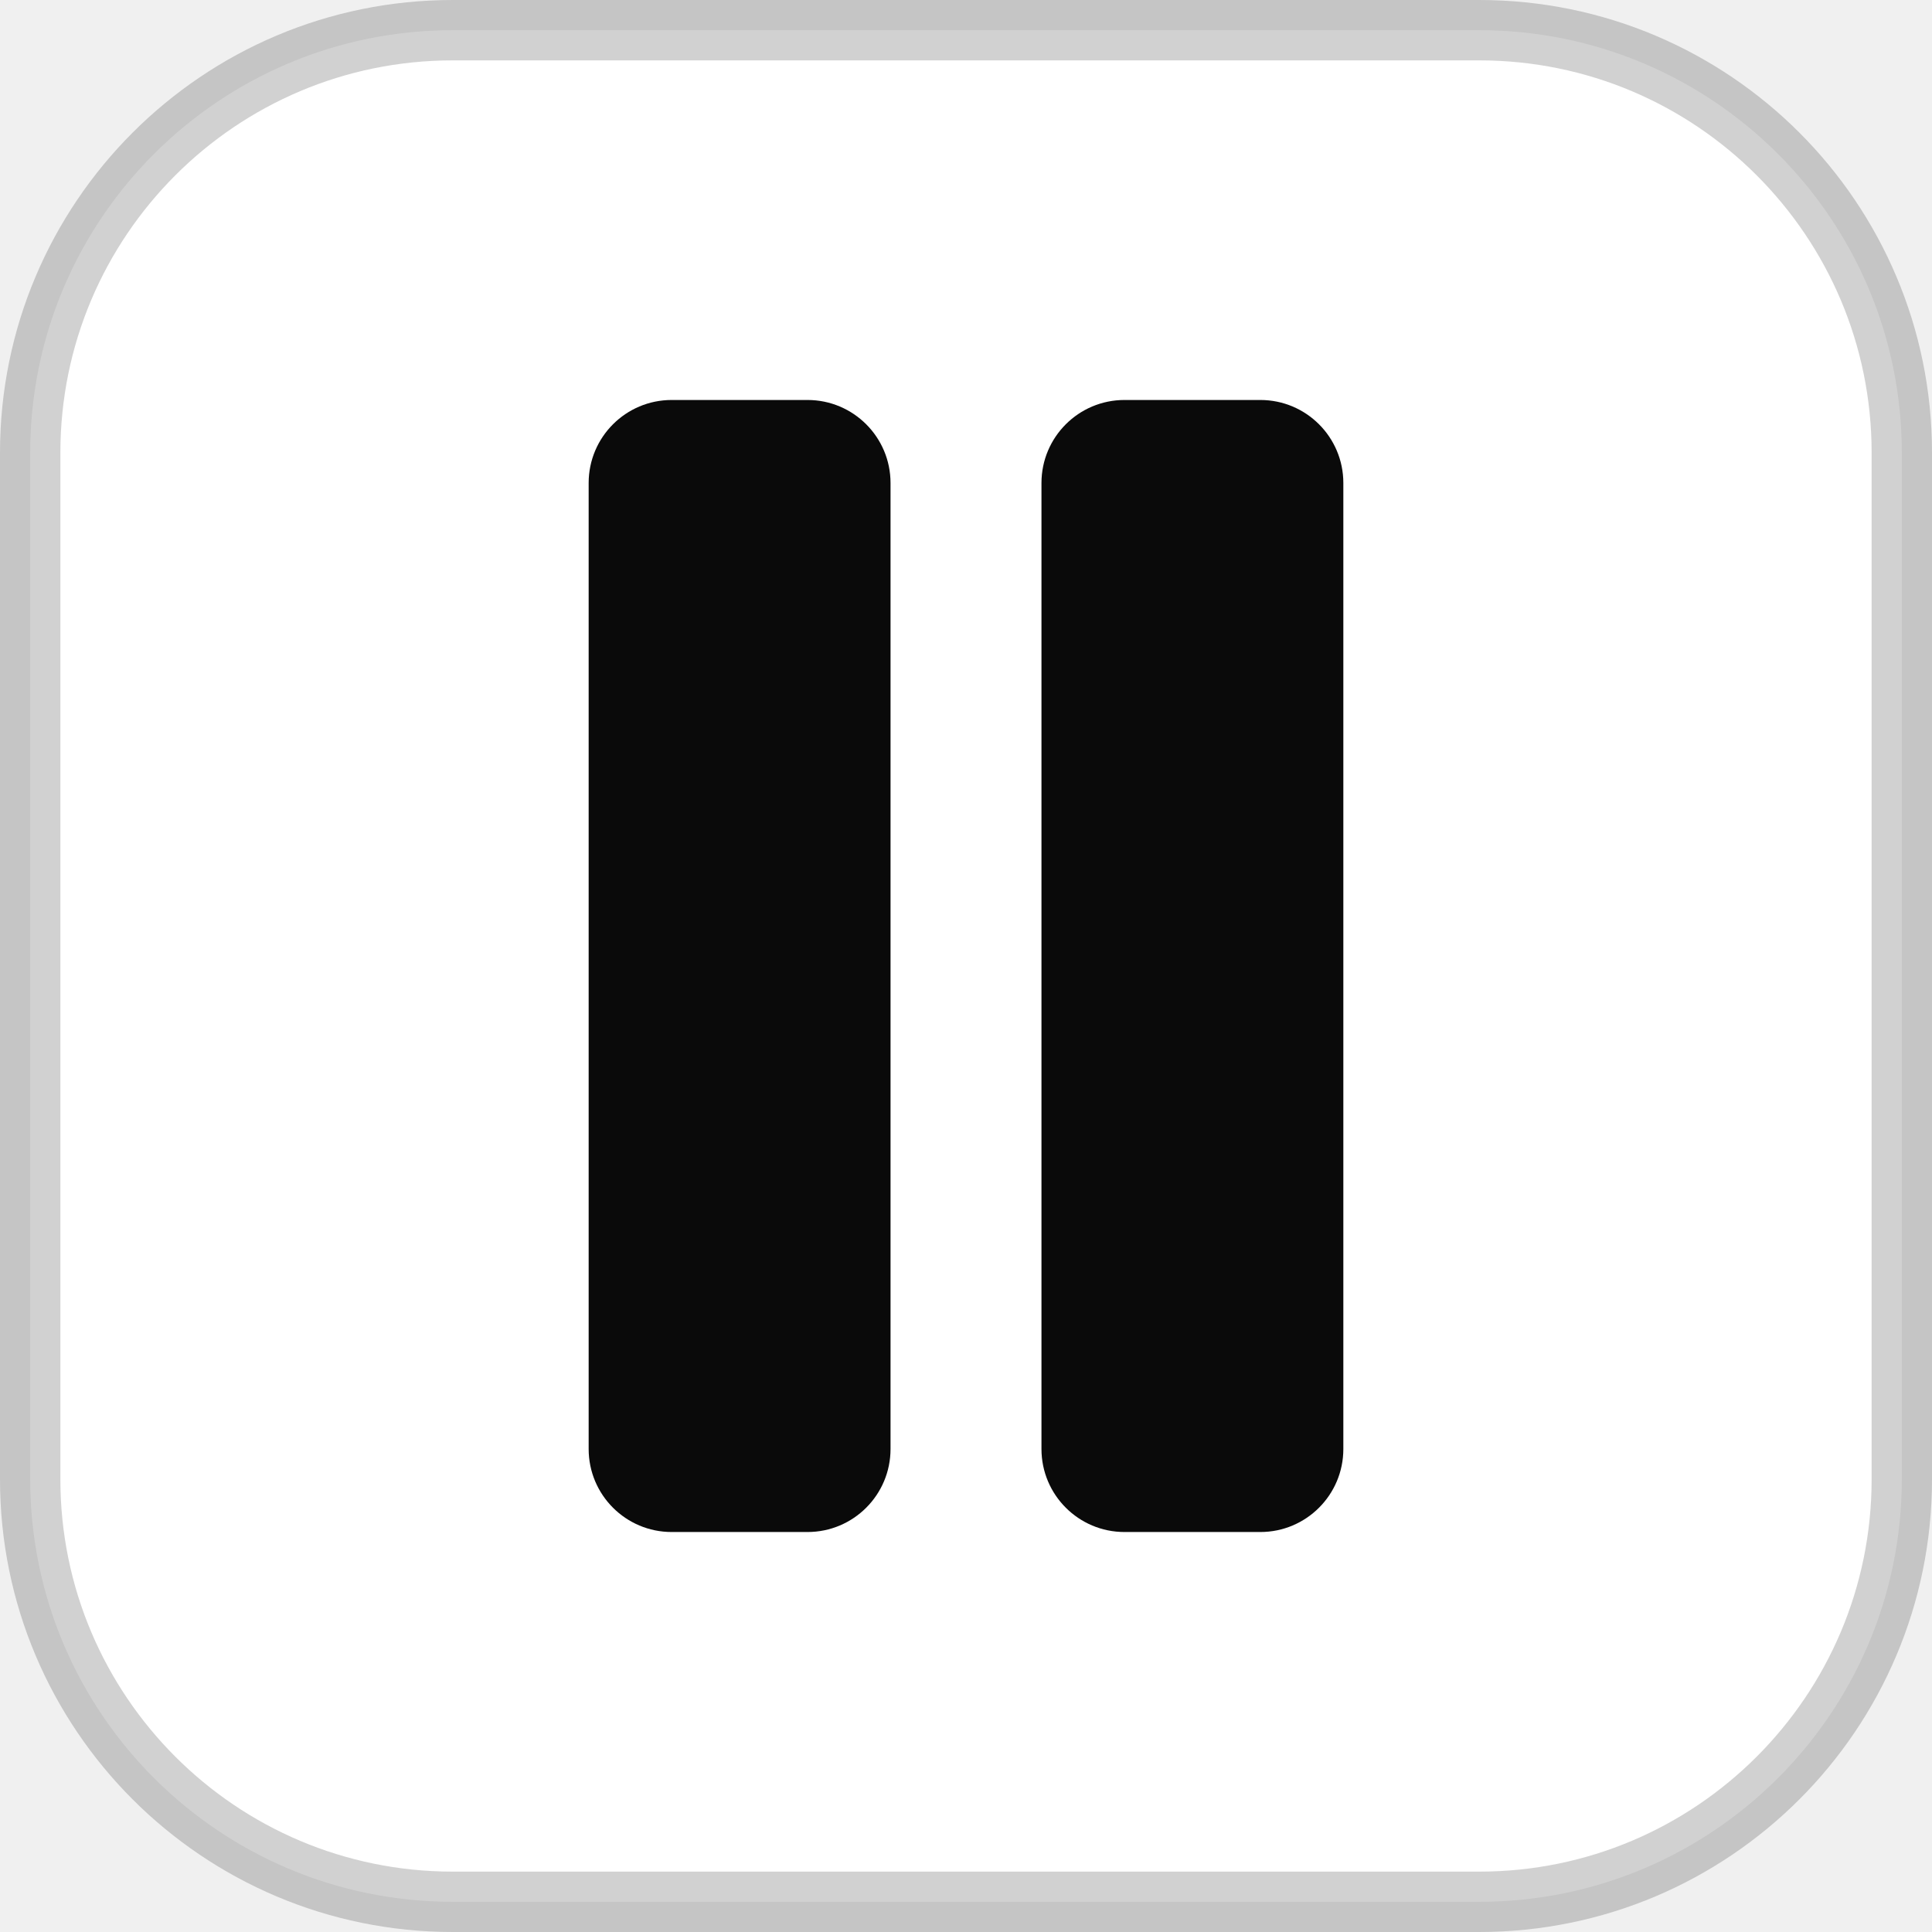
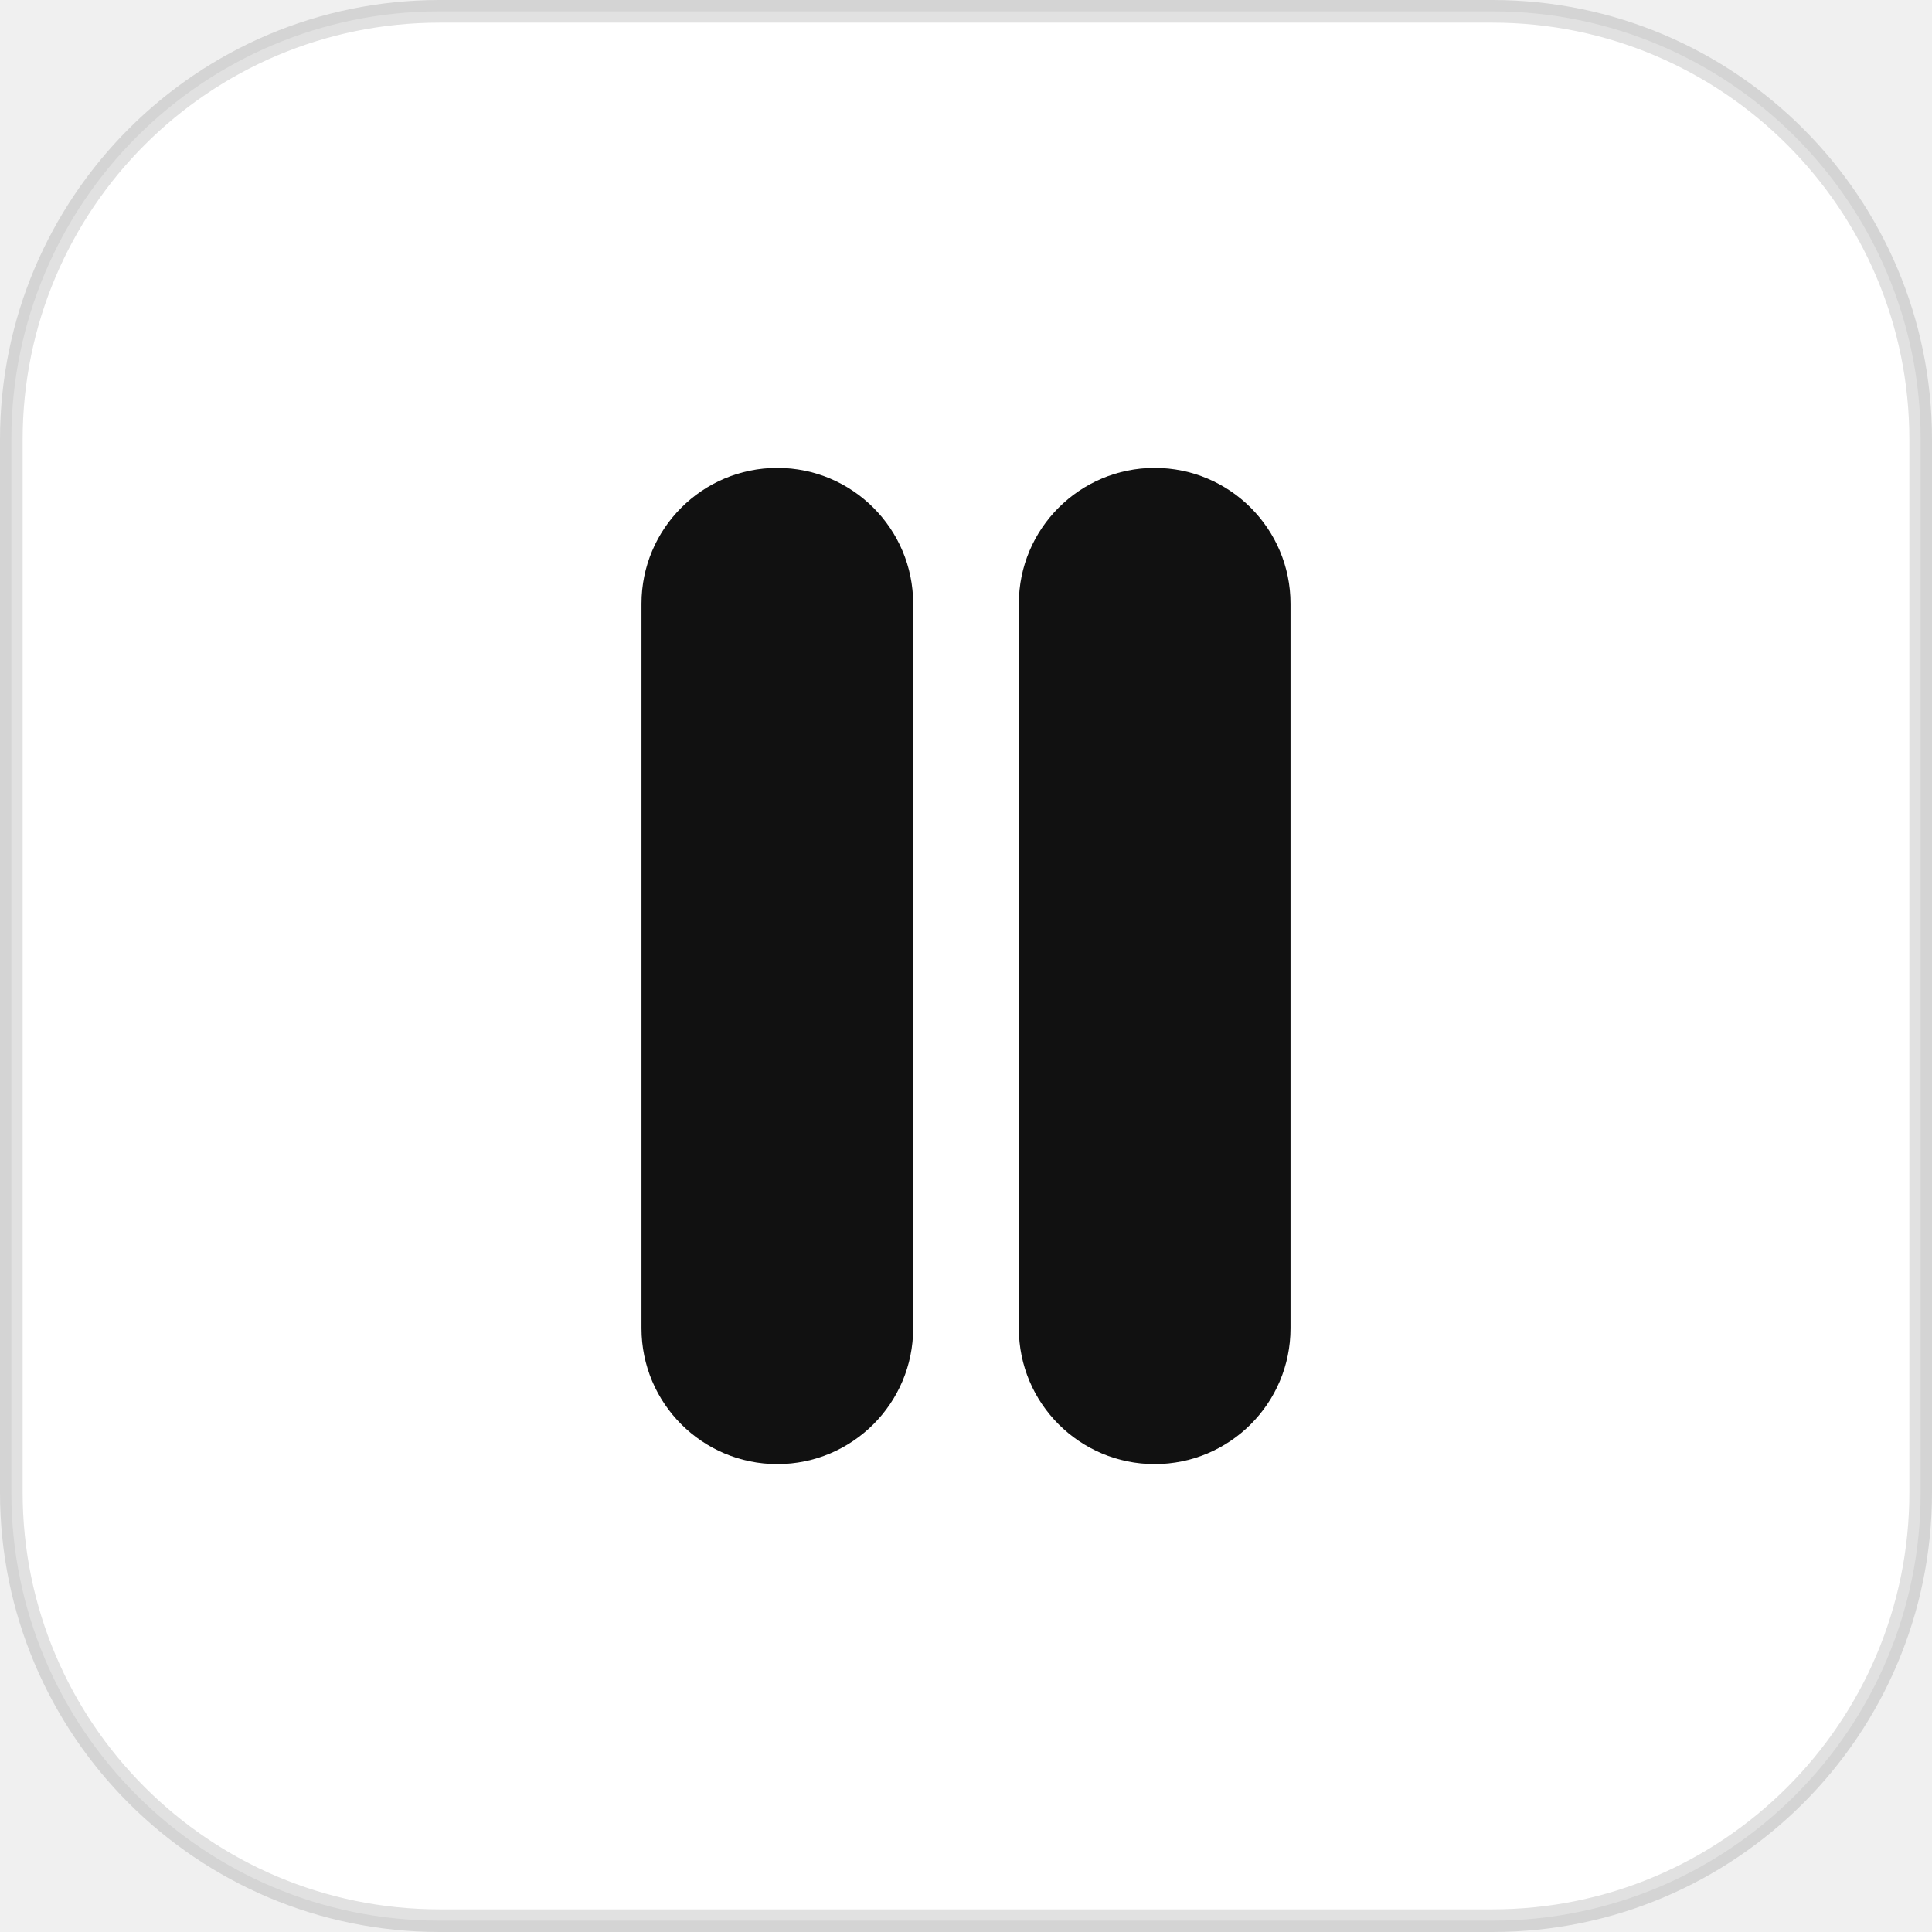
- <svg xmlns="http://www.w3.org/2000/svg" width="1024" height="1024" viewBox="0 0 1024 1024" fill="none">
-   <rect x="16" y="16" width="992" height="992" rx="224" fill="#ffffff" stroke="rgba(0, 0, 0, 0.18)" stroke-width="32" />
-   <rect x="312" y="212" width="160" height="600" rx="44" fill="#0a0a0a" />
-   <rect x="552" y="212" width="160" height="600" rx="44" fill="#0a0a0a" />
+ <svg xmlns="http://www.w3.org/2000/svg" width="1024" height="1024" viewBox="0 0 1024 1024">
+   <rect x="6" y="6" width="1012" height="1012" rx="227" ry="227" fill="#ffffff" stroke="rgba(0,0,0,0.12)" stroke-width="12" />
+   <rect x="340" y="248" width="144" height="528" rx="72" ry="72" fill="#111111" />
+   <rect x="540" y="248" width="144" height="528" rx="72" ry="72" fill="#111111" />
</svg>
